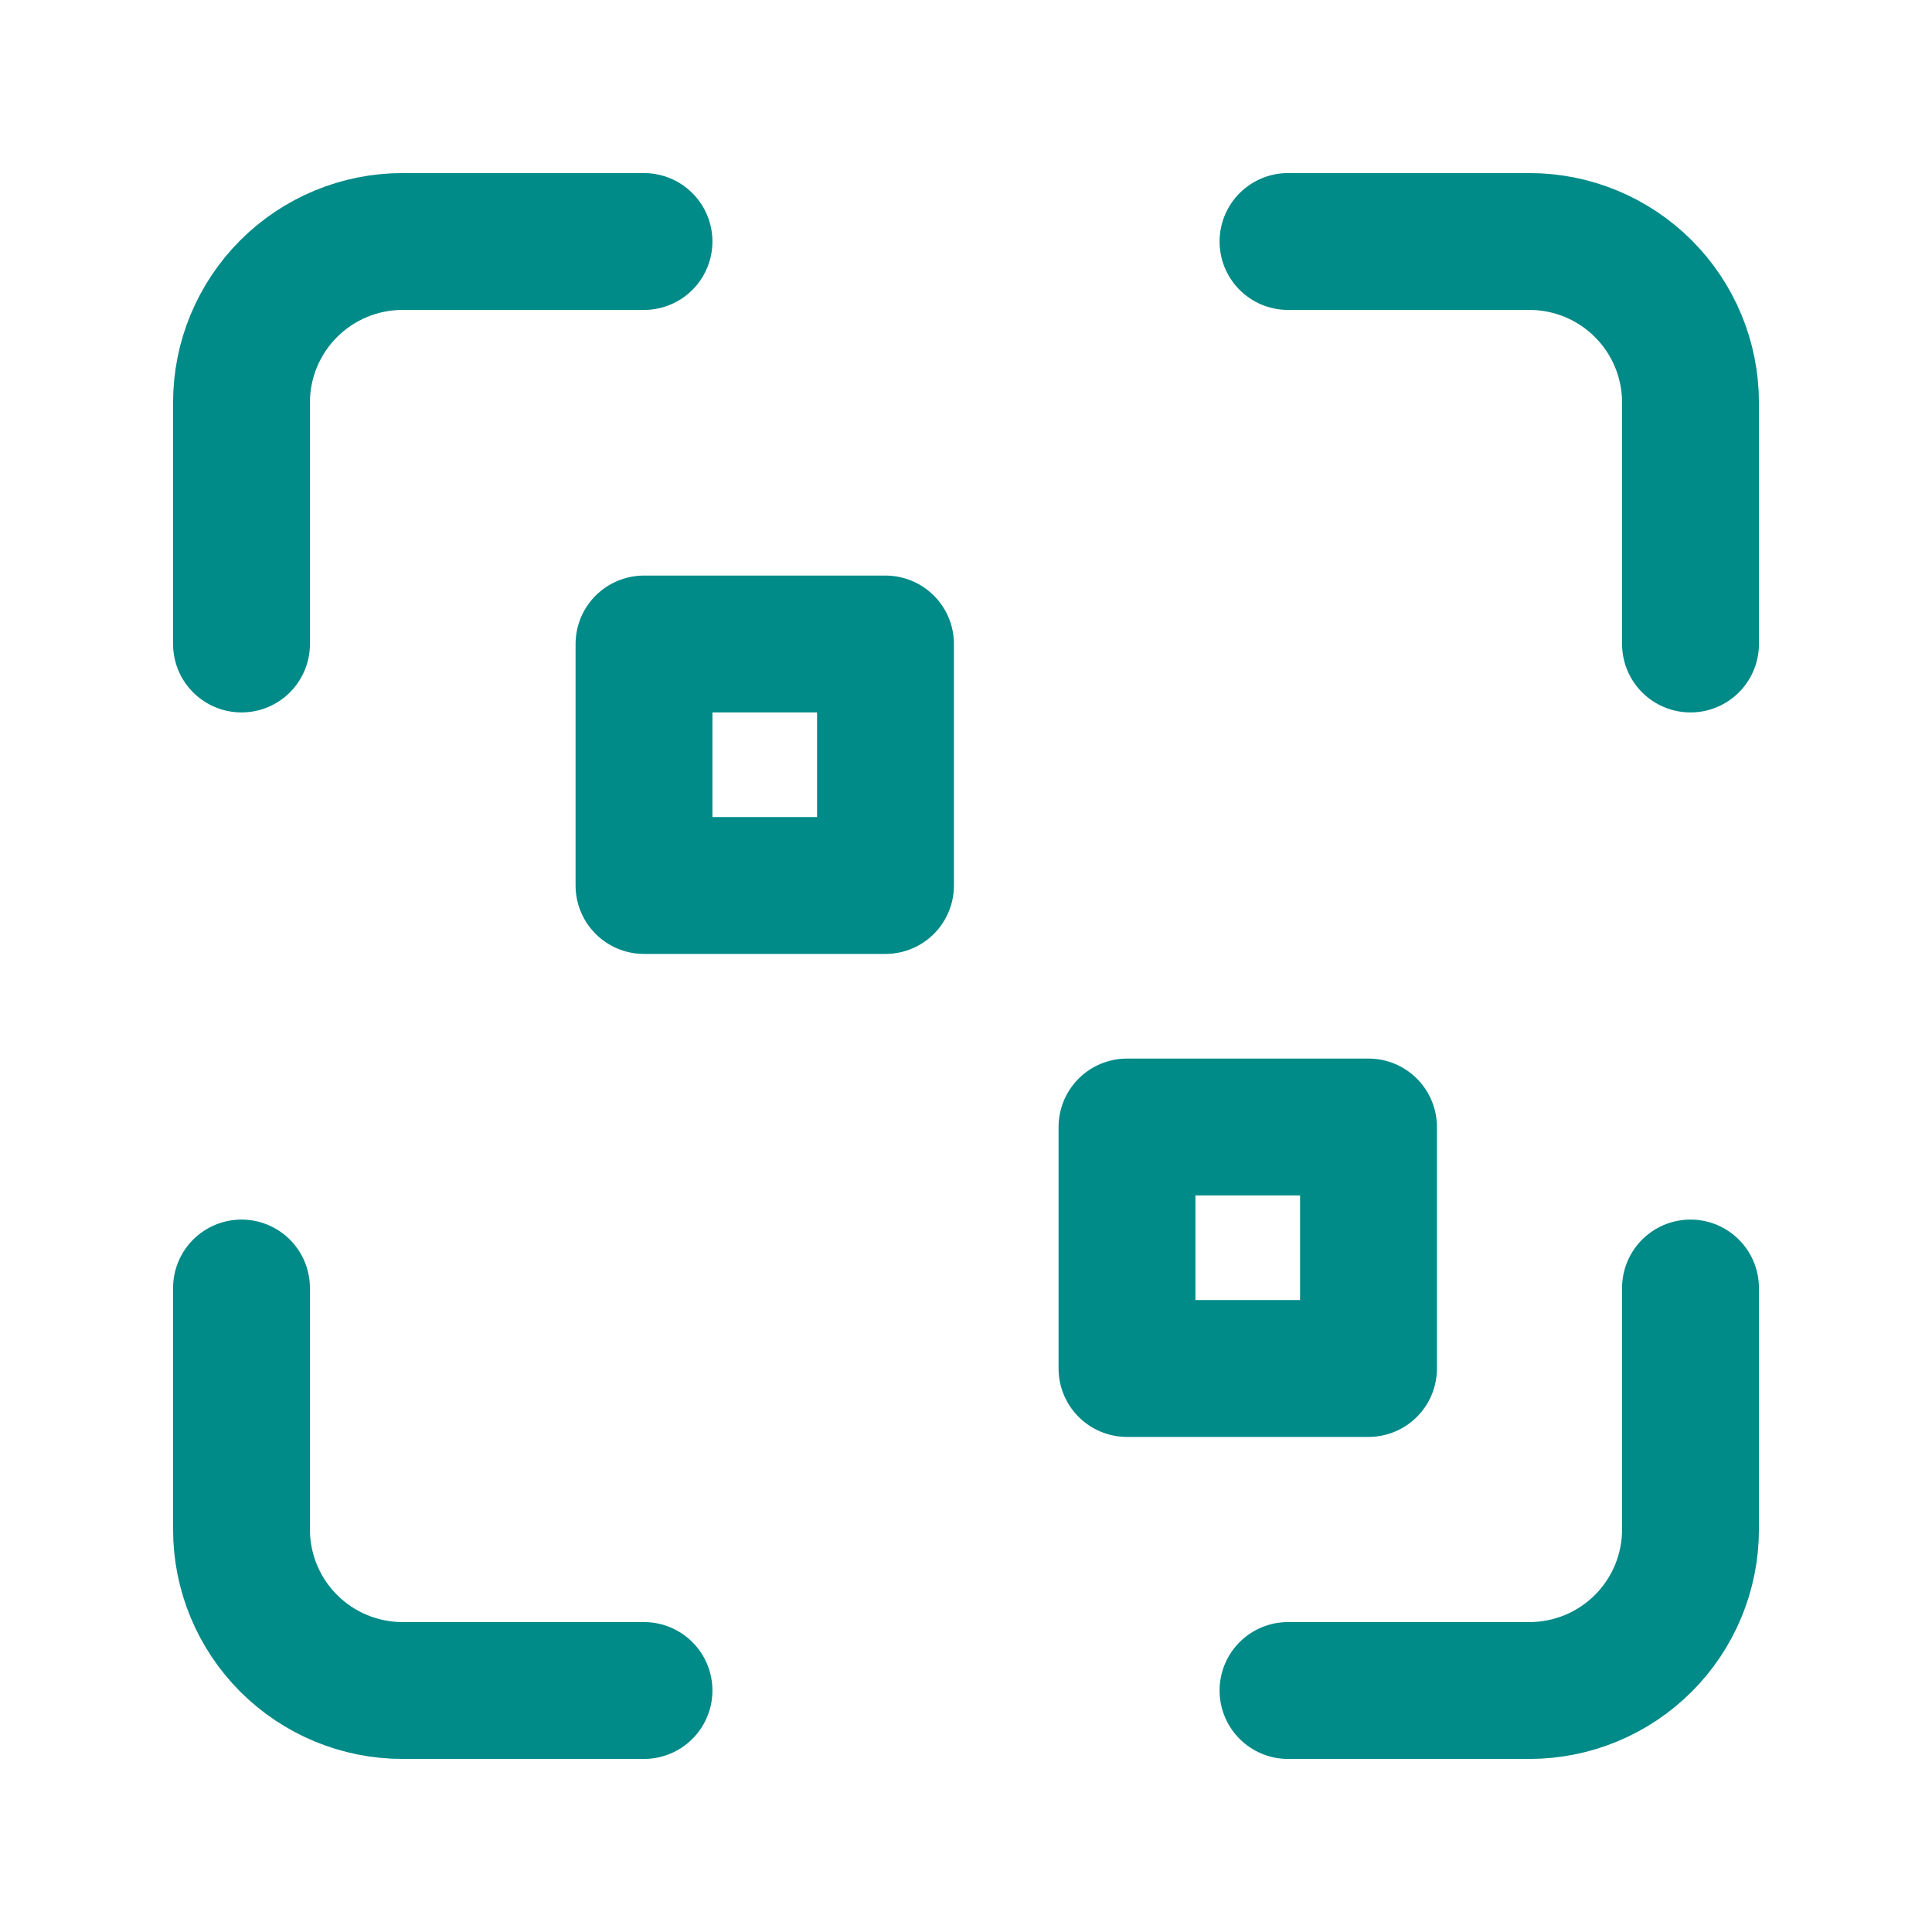
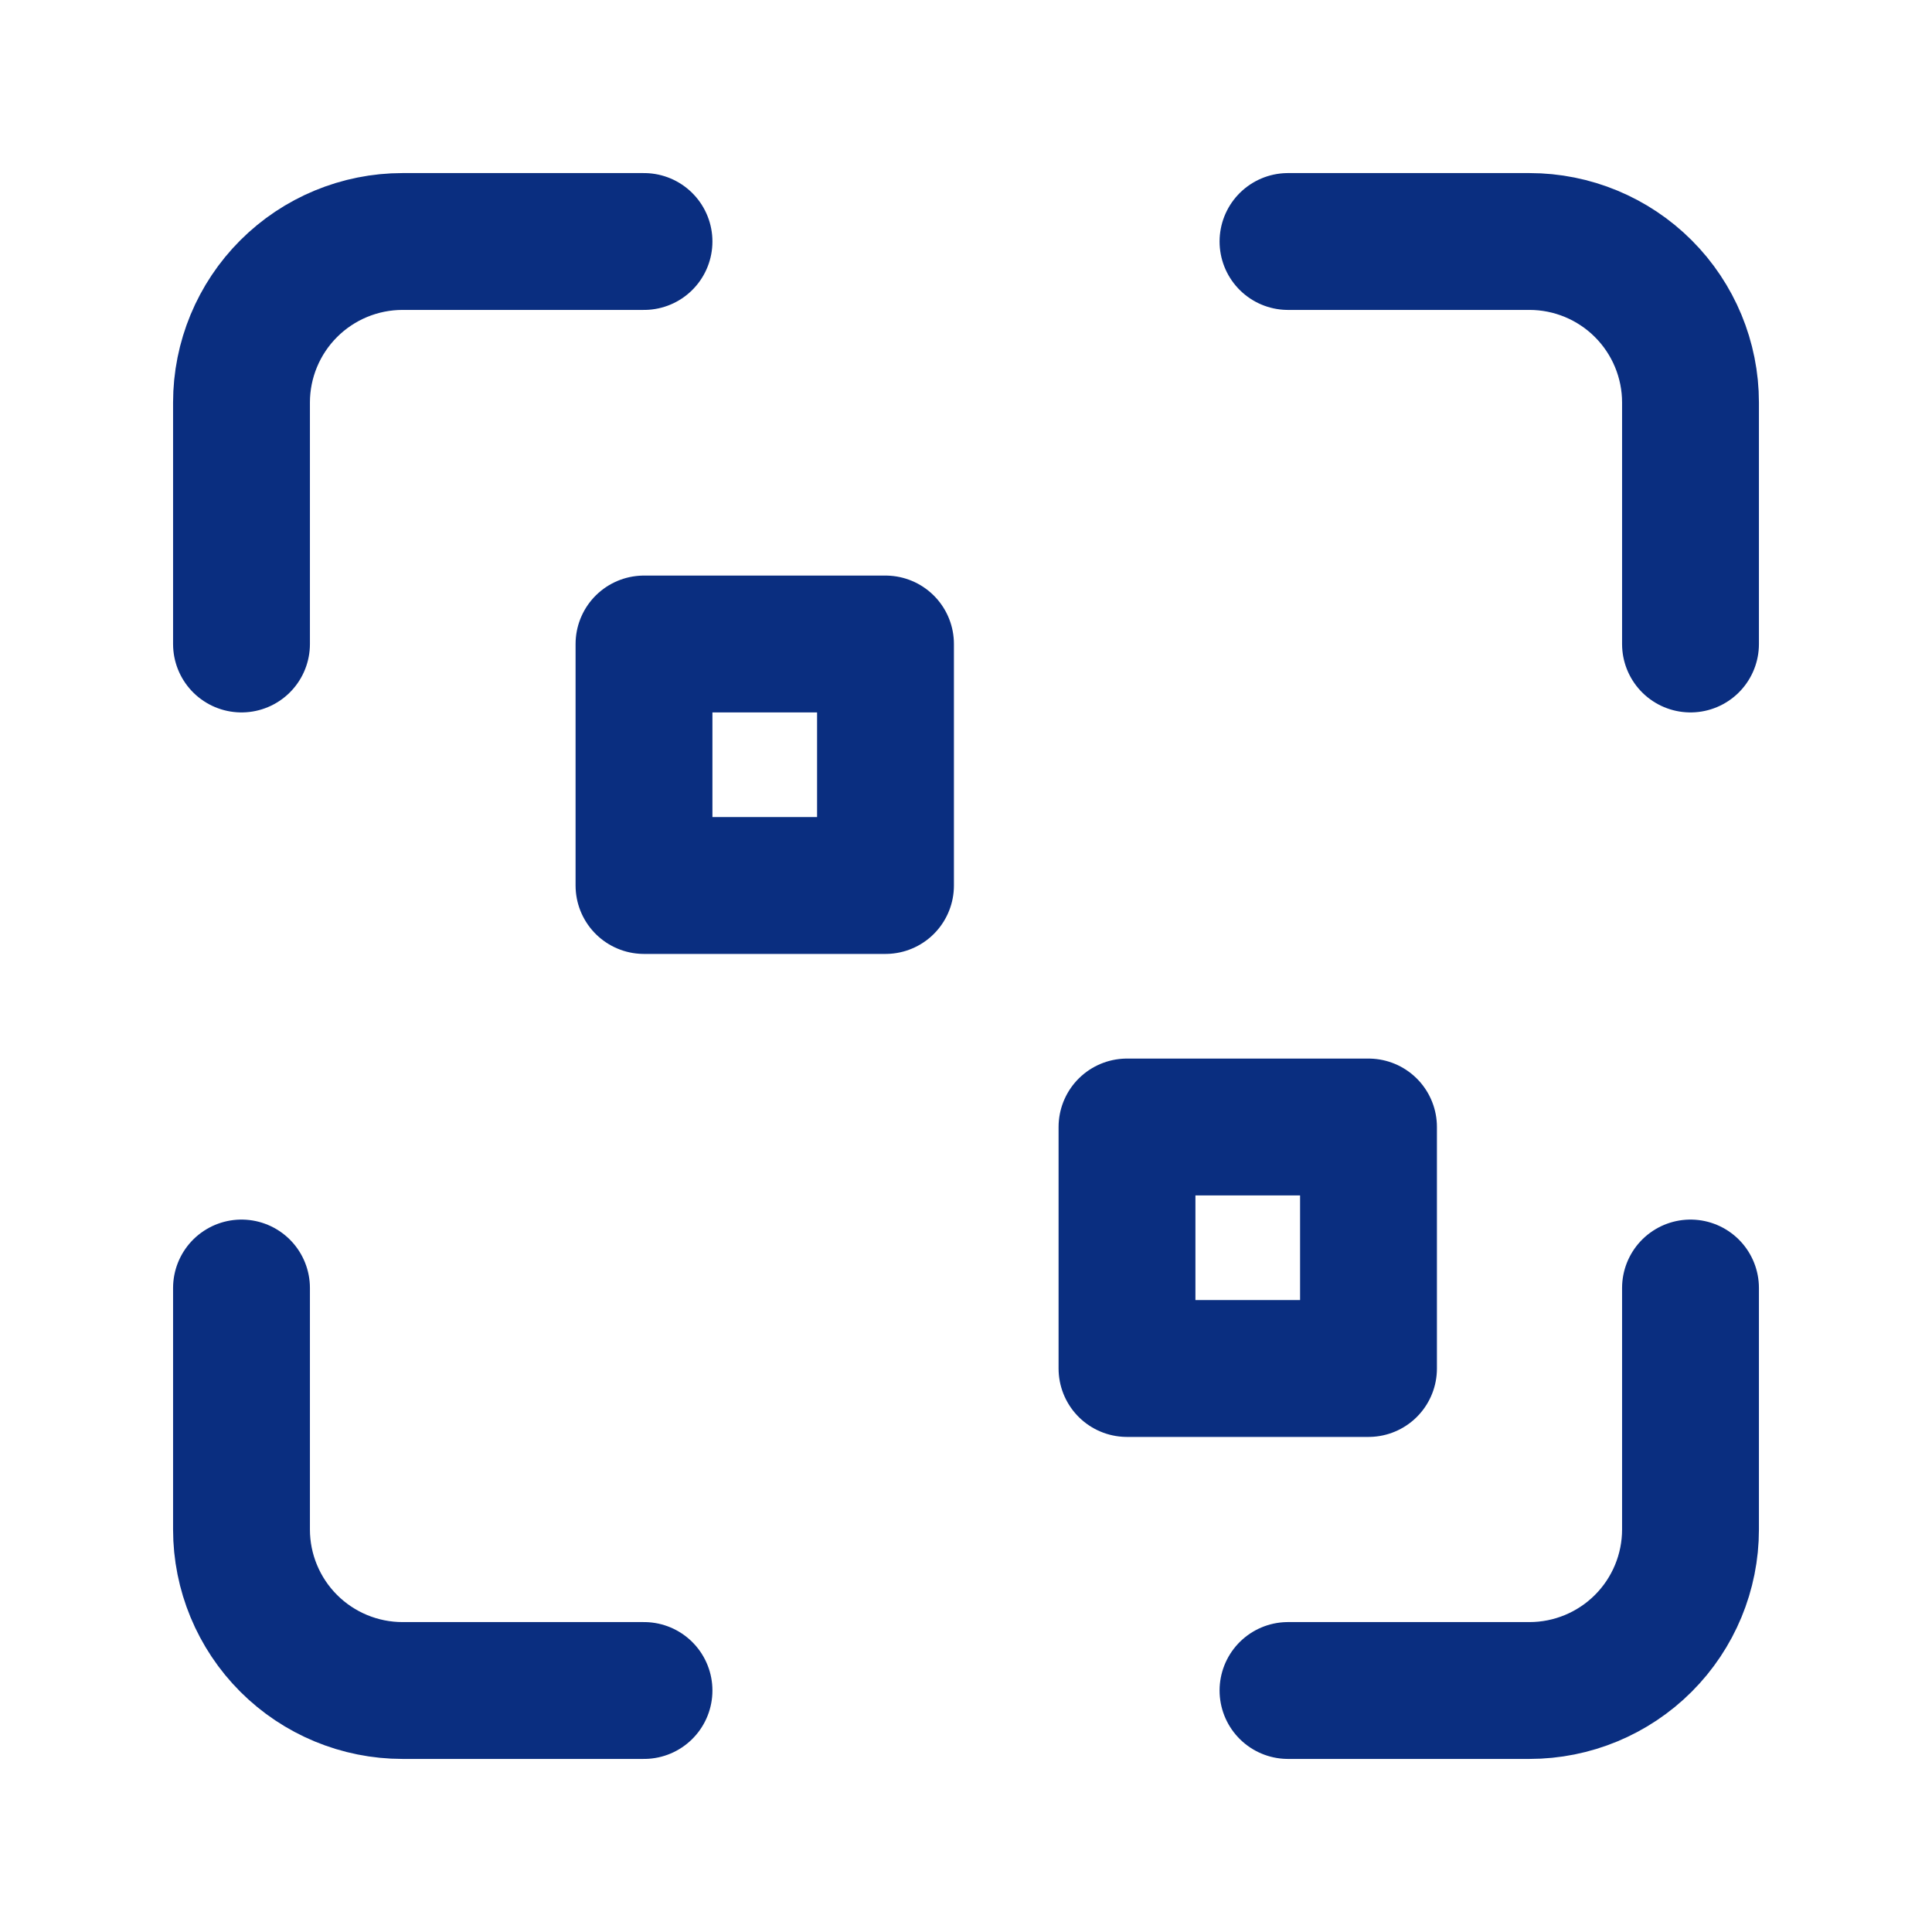
<svg xmlns="http://www.w3.org/2000/svg" width="24" height="24" viewBox="0 0 24 24" fill="none">
-   <path d="M3 8V5C3 4.47 3.211 3.961 3.586 3.586C3.961 3.211 4.47 3 5 3H8M16 3H19C19.53 3 20.039 3.211 20.414 3.586C20.789 3.961 21 4.47 21 5V8M3 16V19C3 19.53 3.211 20.039 3.586 20.414C3.961 20.789 4.47 21 5 21H8M16 21H19C19.53 21 20.039 20.789 20.414 20.414C20.789 20.039 21 19.53 21 19V16M8 8H11V11H8V8ZM14 14H17V17H14V14Z" stroke-width="1.7" stroke-linecap="round" stroke-linejoin="round" stroke="#008A88" />
+   <path d="M3 8V5C3 4.47 3.211 3.961 3.586 3.586C3.961 3.211 4.47 3 5 3H8M16 3H19C19.53 3 20.039 3.211 20.414 3.586C20.789 3.961 21 4.47 21 5V8M3 16V19C3 19.53 3.211 20.039 3.586 20.414C3.961 20.789 4.47 21 5 21H8M16 21H19C19.53 21 20.039 20.789 20.414 20.414C20.789 20.039 21 19.53 21 19V16M8 8H11V11H8V8ZM14 14H17V17H14V14Z" stroke-width="1.7" stroke-linecap="round" stroke-linejoin="round" stroke="#0a2e80" />
</svg>
